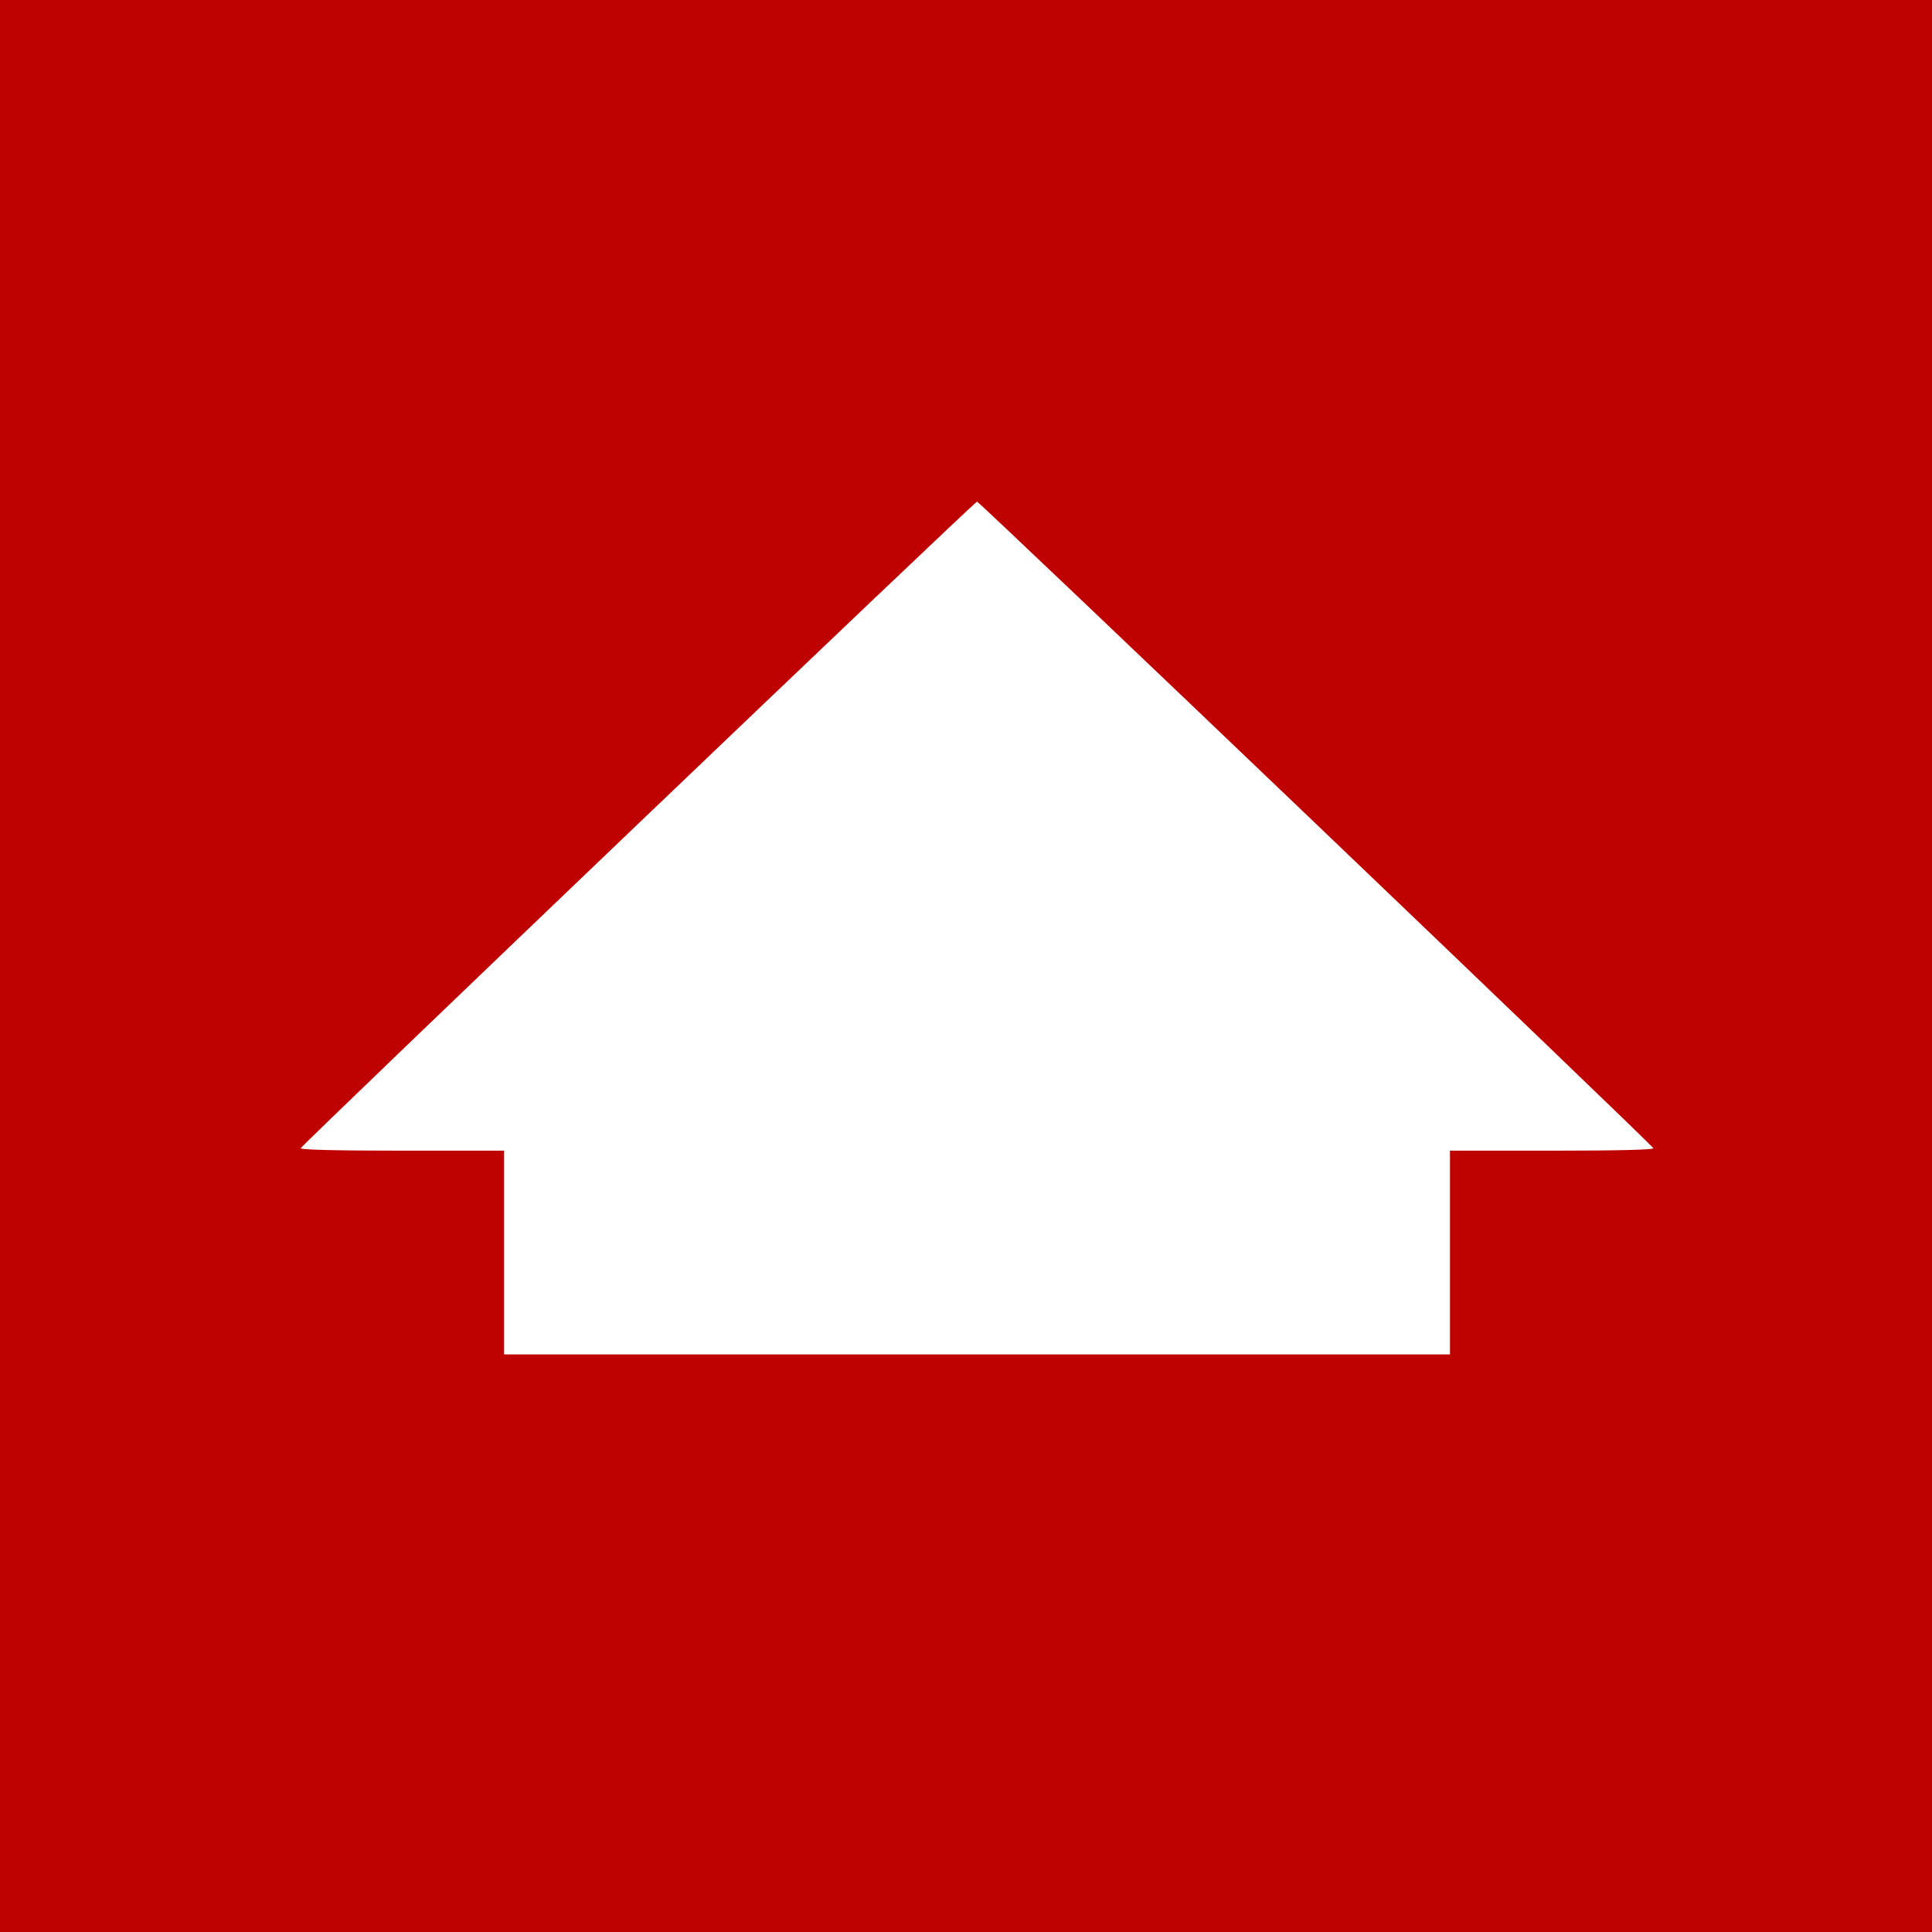
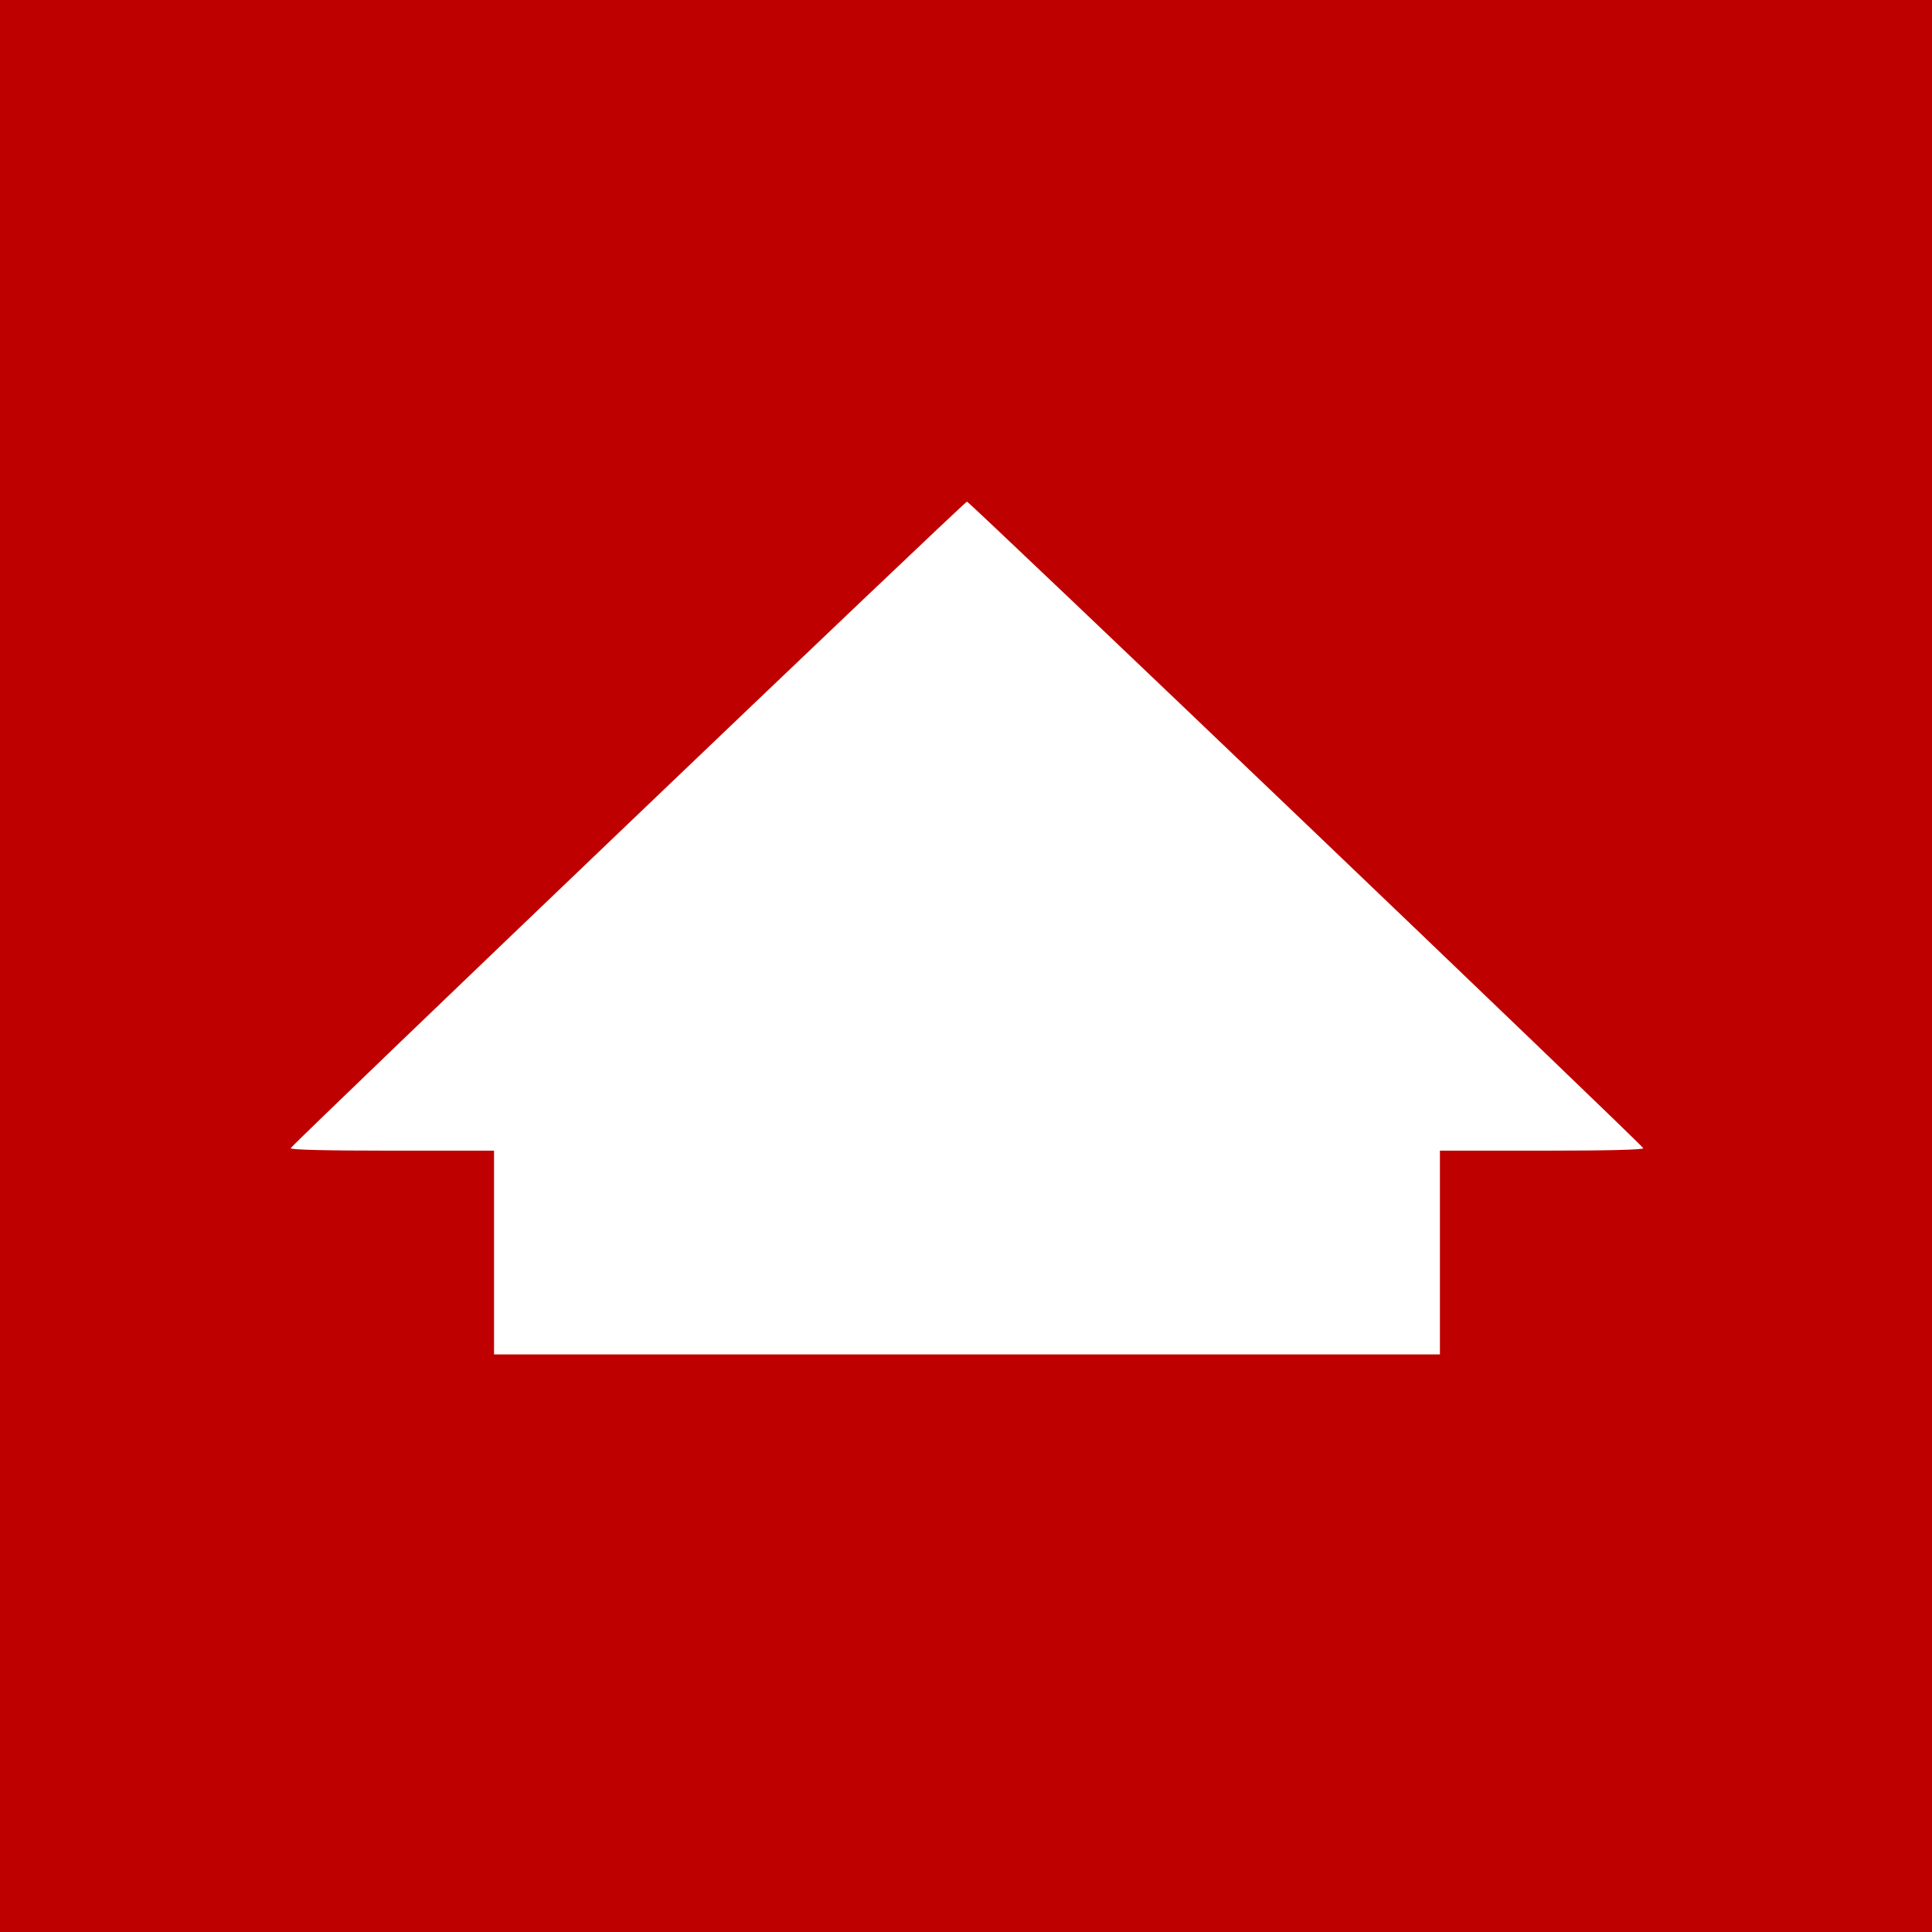
<svg xmlns="http://www.w3.org/2000/svg" lang="en-GB" viewBox="0 0 768 768">
  <defs>
    <style>

      rect {
        width: 768px;
        height: 768px;
        fill: rgb(191,0,0);
      }

      path {
        fill: rgb(255, 255, 255);
+         transform: translateX(-4px);
      }

    </style>
  </defs>
  <rect x="0" y="0" />
  <path d="m 200.389,497.906 v -40.5 h -40.583 c -26.04,0 -40.464,-0.351 -40.25,-0.979 0.493,-1.448 267.812,-257.021 268.833,-257.021 1.022,0 268.34,255.573 268.833,257.021 0.214,0.628 -14.21,0.979 -40.25,0.979 h -40.583 v 40.5 40.5 H 388.389 200.389 Z" />
</svg>
